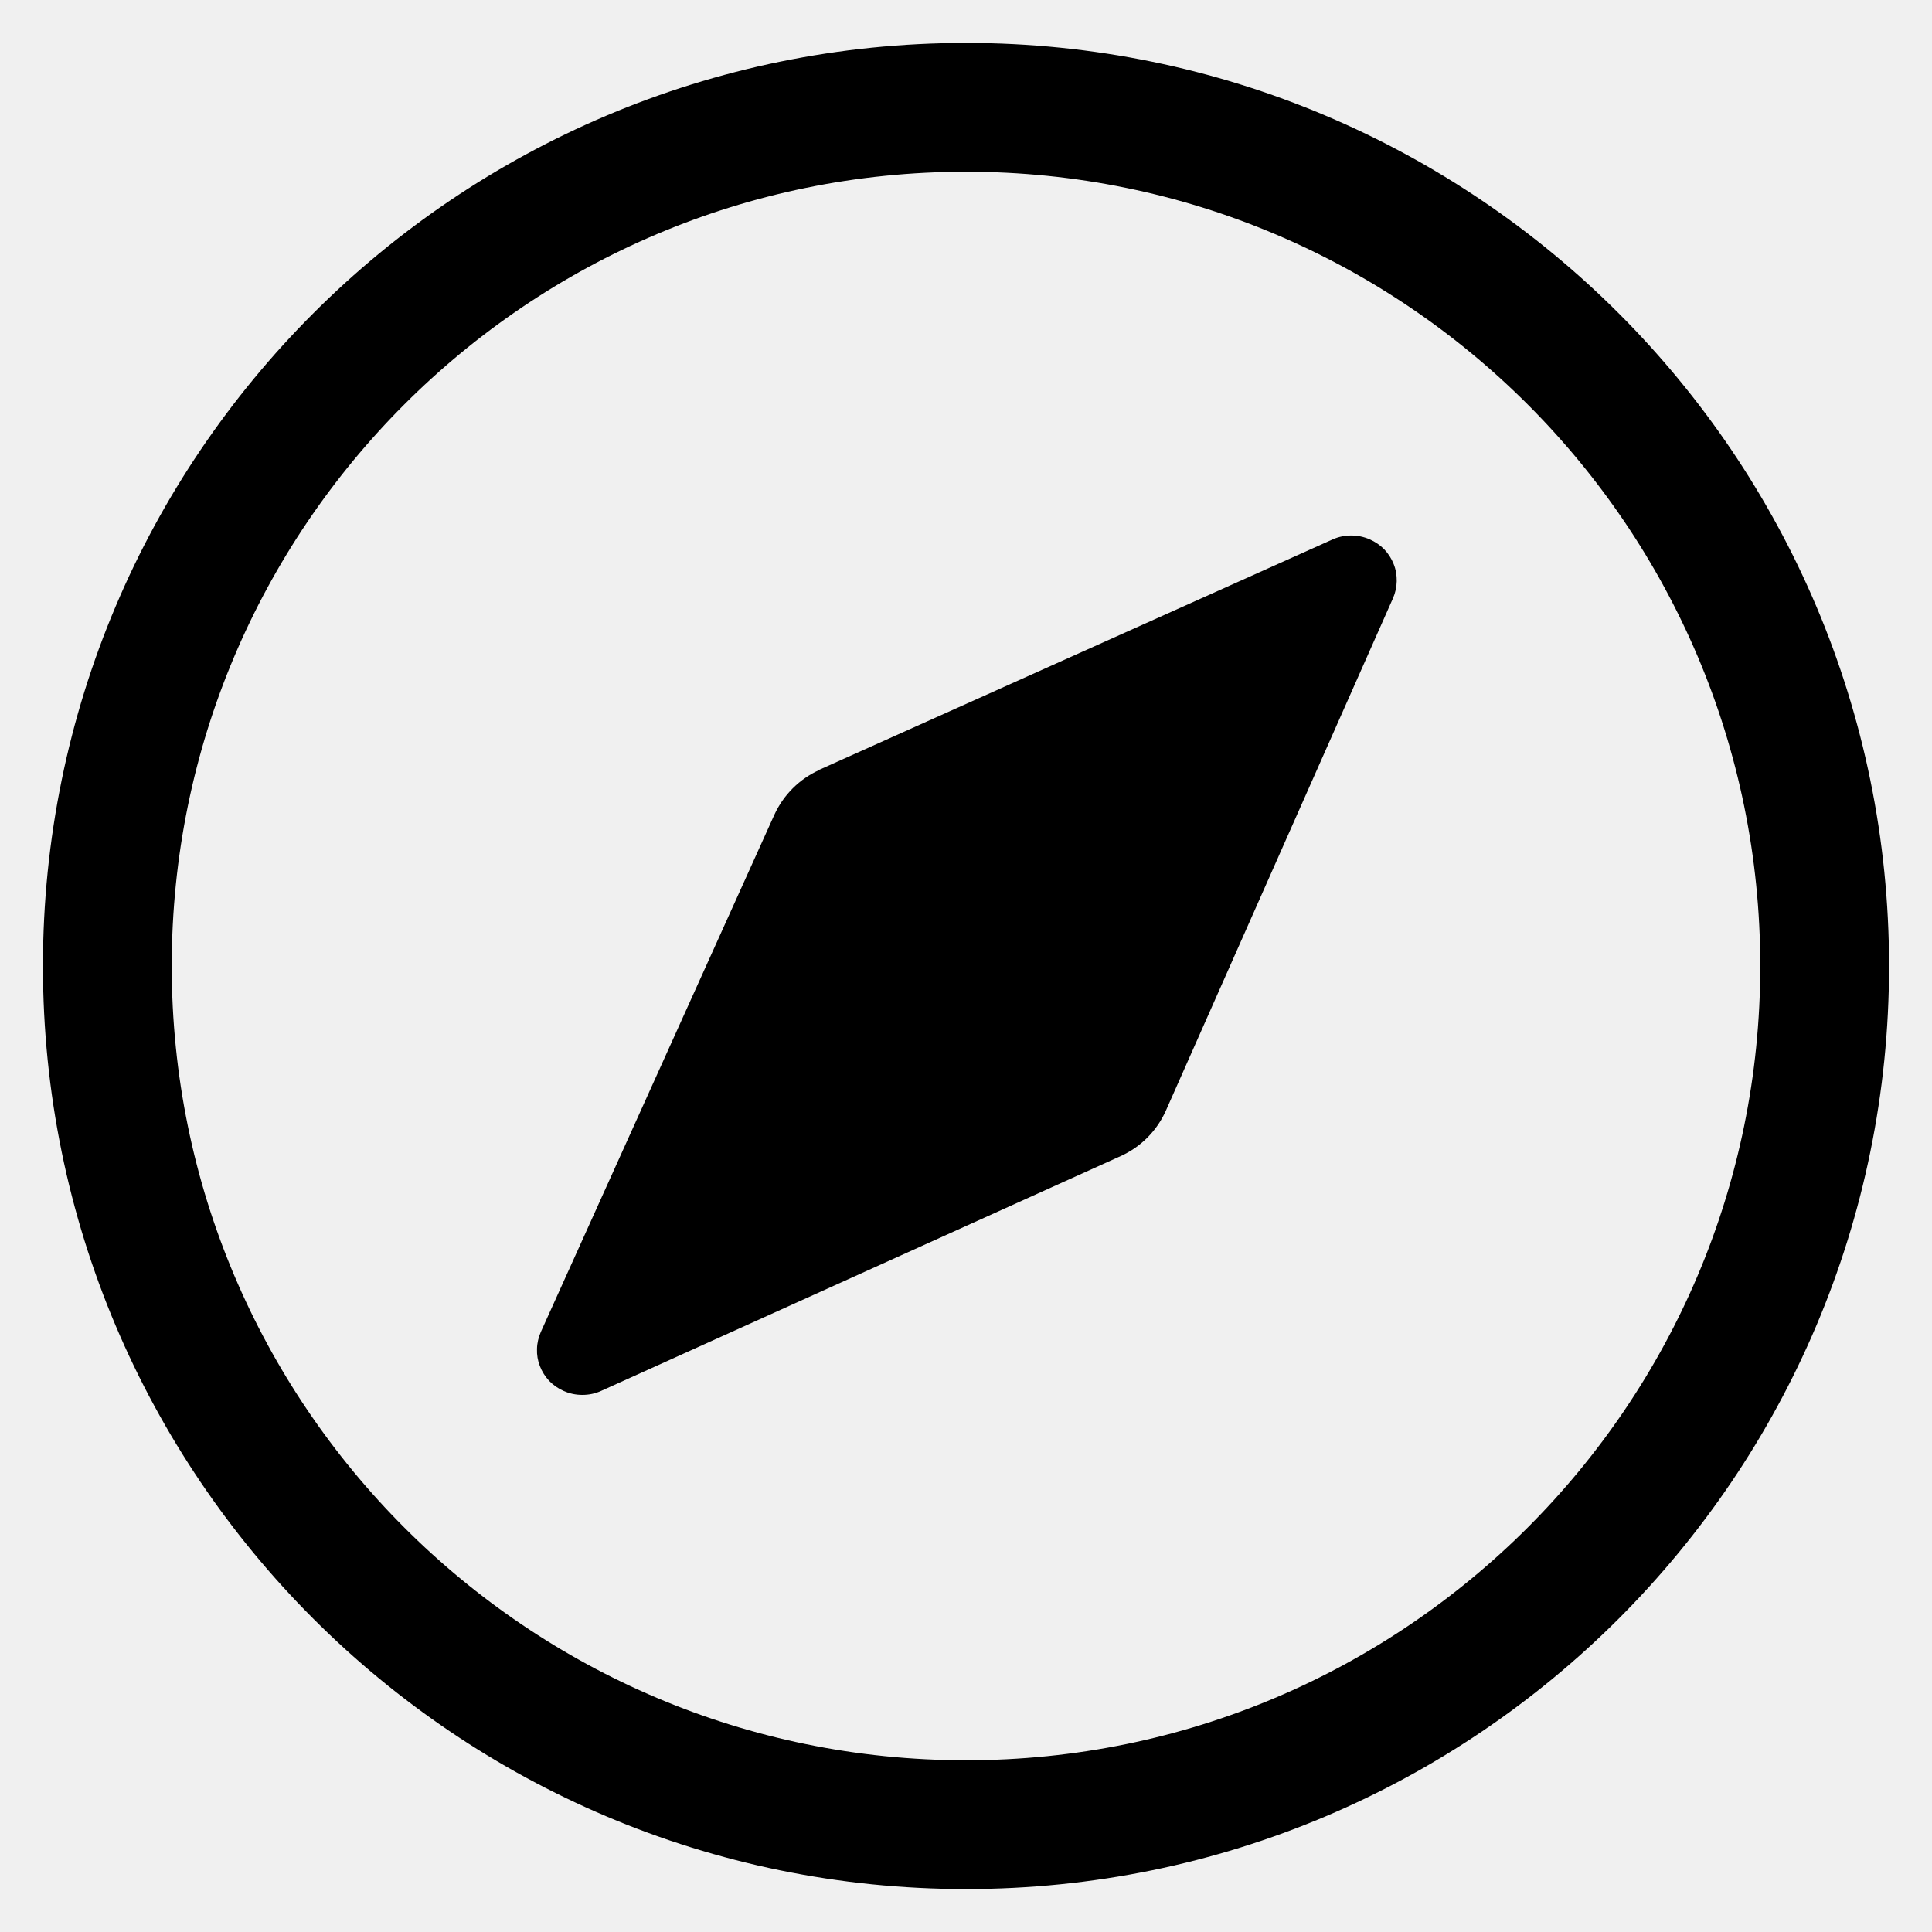
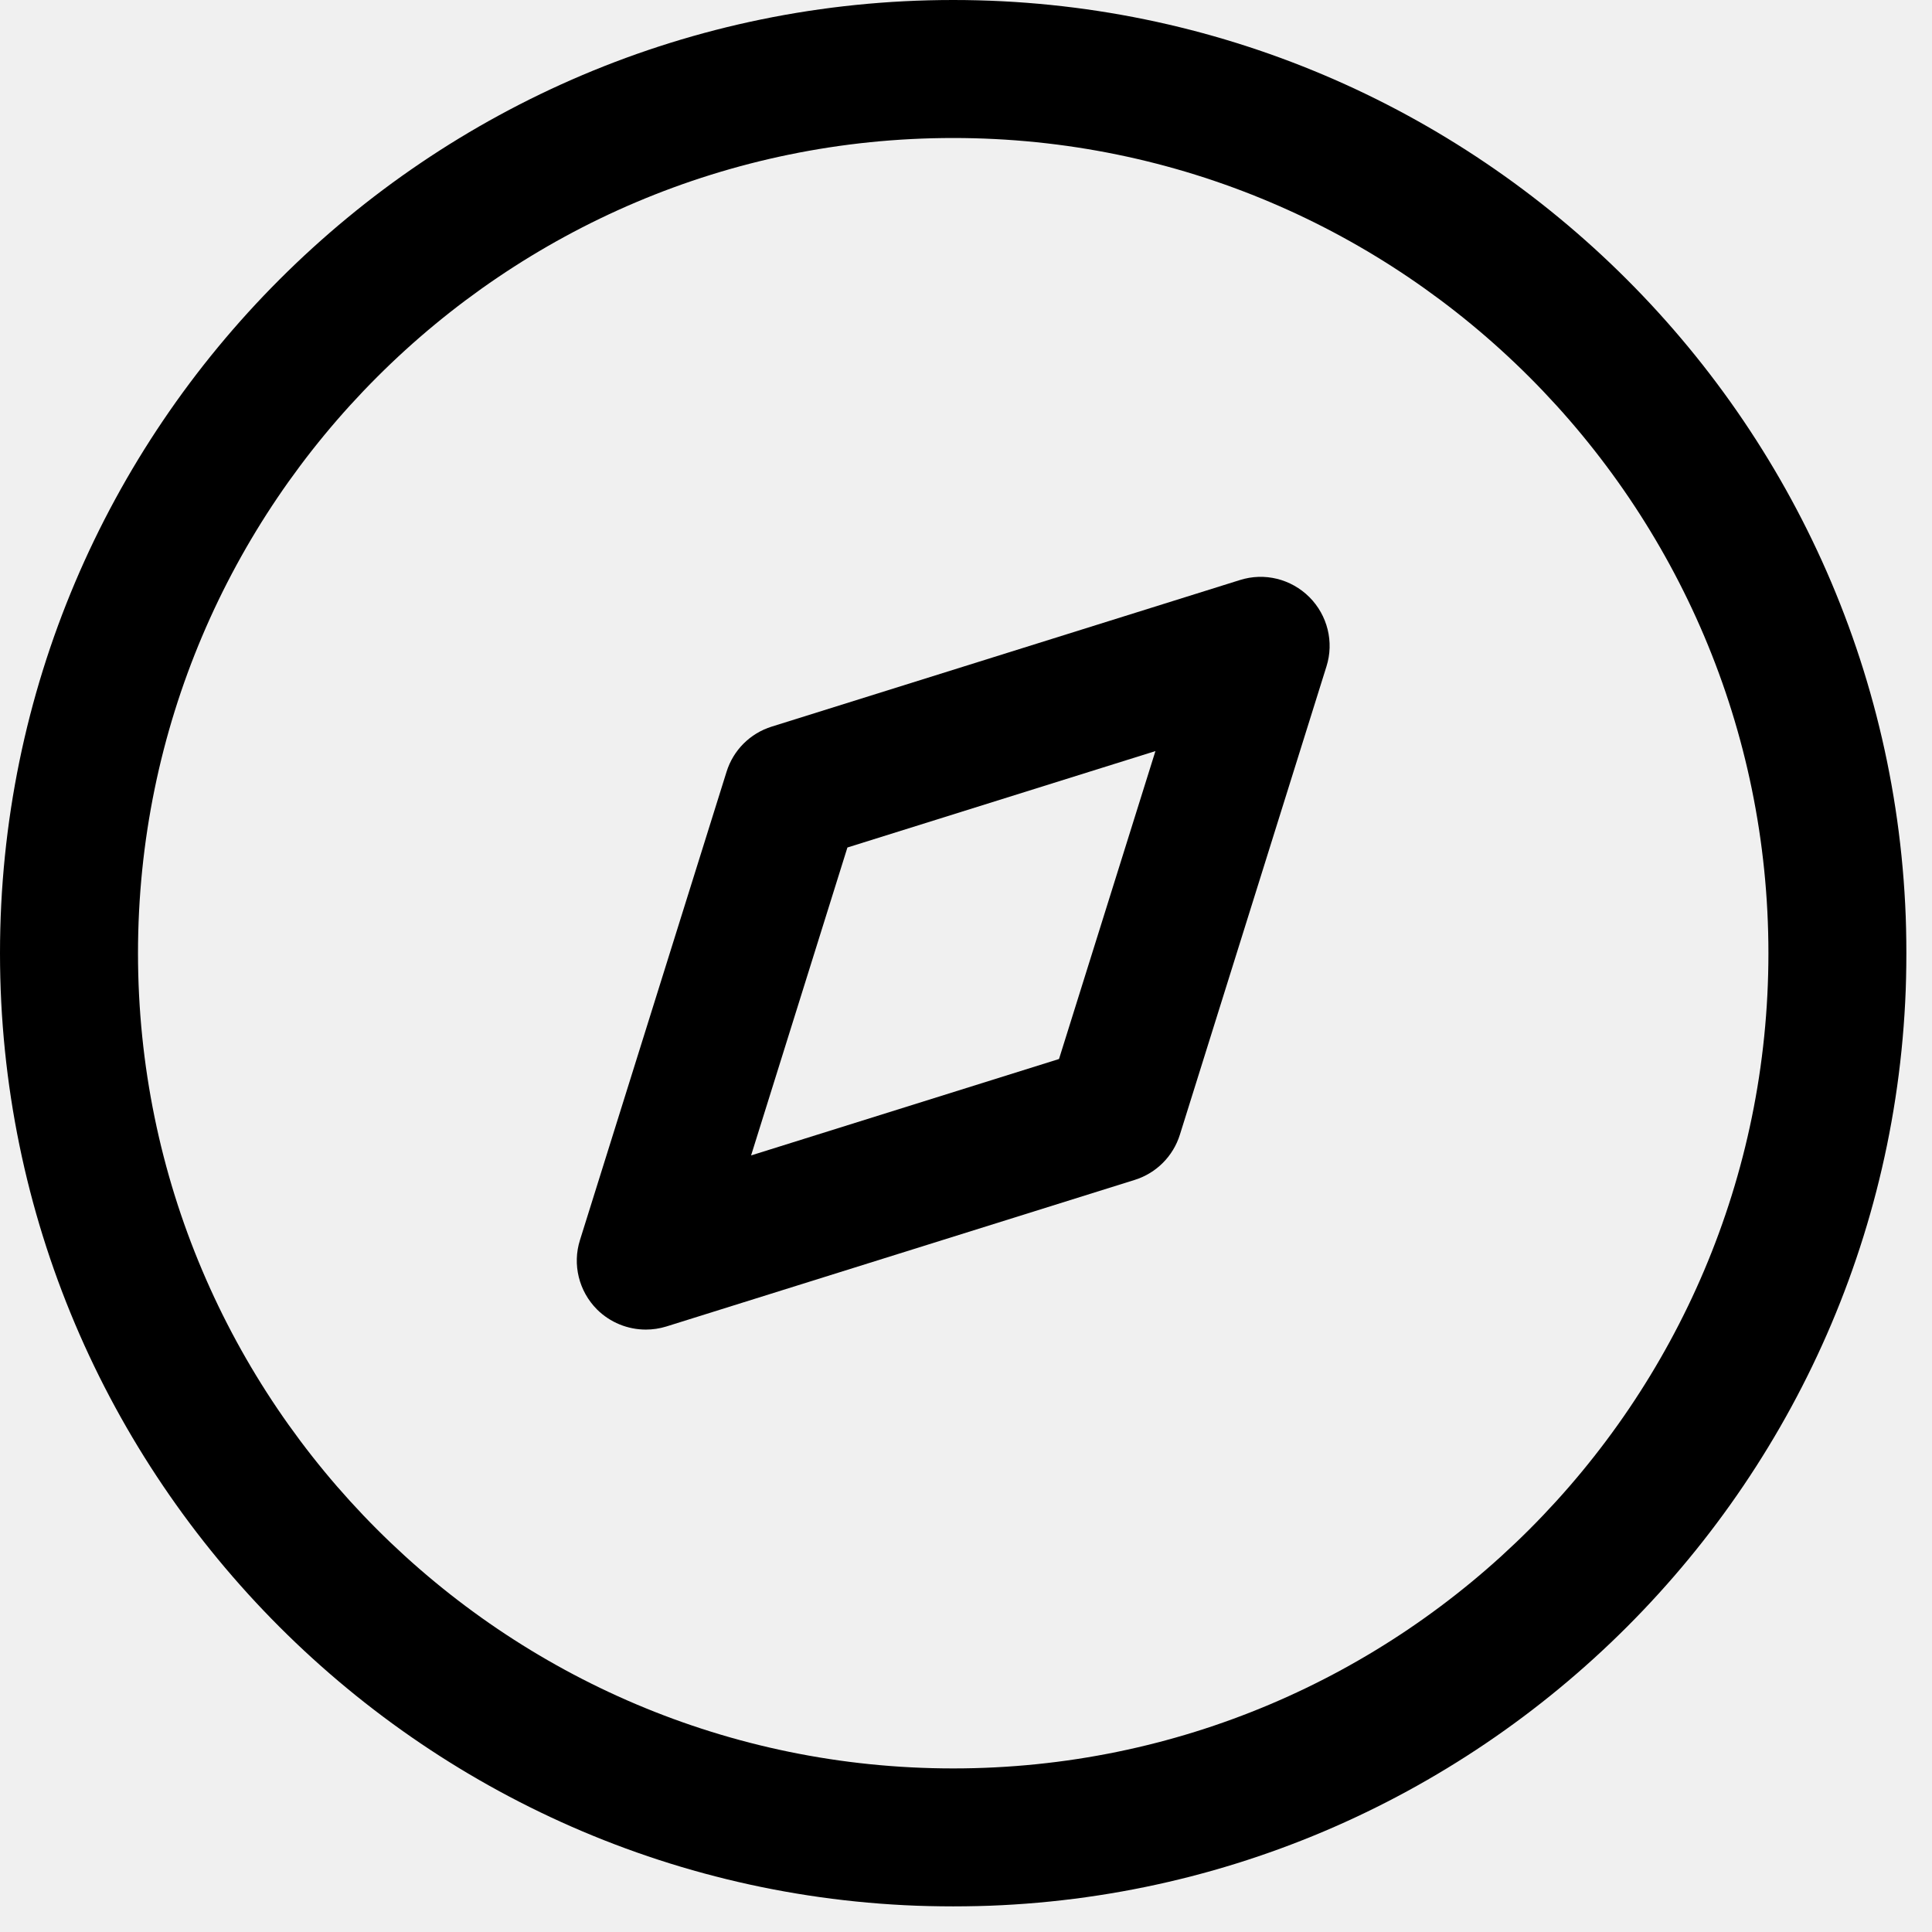
- <svg xmlns="http://www.w3.org/2000/svg" width="18" height="18" viewBox="0 0 18 18" fill="none">
-   <path d="M9 17C13.418 17 17 13.418 17 9C17 4.582 13.418 1 9 1C4.582 1 1 4.582 1 9C1 13.418 4.582 17 9 17Z" stroke="currentColor" stroke-width="1.2" />
-   <path d="M7.635 7.173C7.448 7.257 7.299 7.406 7.214 7.592L5.039 12.409C5.017 12.459 5.004 12.513 5.003 12.568C5.001 12.623 5.01 12.677 5.03 12.728C5.05 12.78 5.08 12.826 5.117 12.866C5.155 12.905 5.201 12.937 5.251 12.959C5.306 12.984 5.366 12.996 5.426 12.996C5.486 12.996 5.545 12.984 5.6 12.959L10.441 10.771C10.629 10.686 10.778 10.536 10.862 10.348L12.978 5.574C13 5.524 13.012 5.47 13.013 5.415C13.014 5.36 13.005 5.305 12.984 5.254C12.964 5.203 12.934 5.157 12.896 5.117C12.857 5.078 12.812 5.047 12.761 5.025C12.707 5.001 12.648 4.989 12.589 4.989C12.53 4.989 12.471 5.001 12.417 5.025L7.635 7.171V7.173Z" fill="currentColor" />
+ <svg xmlns="http://www.w3.org/2000/svg" width="21" height="21" viewBox="0 0 21 21" fill="none">
+   <path fill-rule="evenodd" clip-rule="evenodd" d="M9.211 9.212L8.164 12.559L11.511 11.511L12.559 8.164L9.211 9.212ZM7.02 14.452C6.824 14.452 6.632 14.375 6.489 14.233C6.292 14.035 6.22 13.744 6.304 13.479L7.897 8.39C7.97 8.154 8.154 7.971 8.388 7.898L13.477 6.305C13.745 6.22 14.034 6.293 14.232 6.49C14.43 6.688 14.502 6.979 14.418 7.244L12.825 12.333C12.752 12.568 12.568 12.752 12.334 12.825L7.244 14.418C7.17 14.441 7.094 14.452 7.02 14.452Z" fill="currentColor" />
+   <mask id="mask0_165_320" style="mask-type:luminance" maskUnits="userSpaceOnUse" x="0" y="0" width="21" height="21">
+     <path fill-rule="evenodd" clip-rule="evenodd" d="M0 0H20.722V20.722H0V0Z" fill="white" />
+   </mask>
+   <g mask="url(#mask0_165_320)">
+     <path fill-rule="evenodd" clip-rule="evenodd" d="M10.361 1.5C5.475 1.5 1.5 5.476 1.5 10.361C1.5 15.247 5.475 19.222 10.361 19.222C15.247 19.222 19.222 15.247 19.222 10.361C19.222 5.476 15.247 1.5 10.361 1.5ZM10.361 20.722C4.648 20.722 -0 16.074 -0 10.361C-0 4.648 4.648 0 10.361 0C16.074 0 20.722 4.648 20.722 10.361C20.722 16.074 16.074 20.722 10.361 20.722Z" fill="currentColor" />
+   </g>
</svg>
